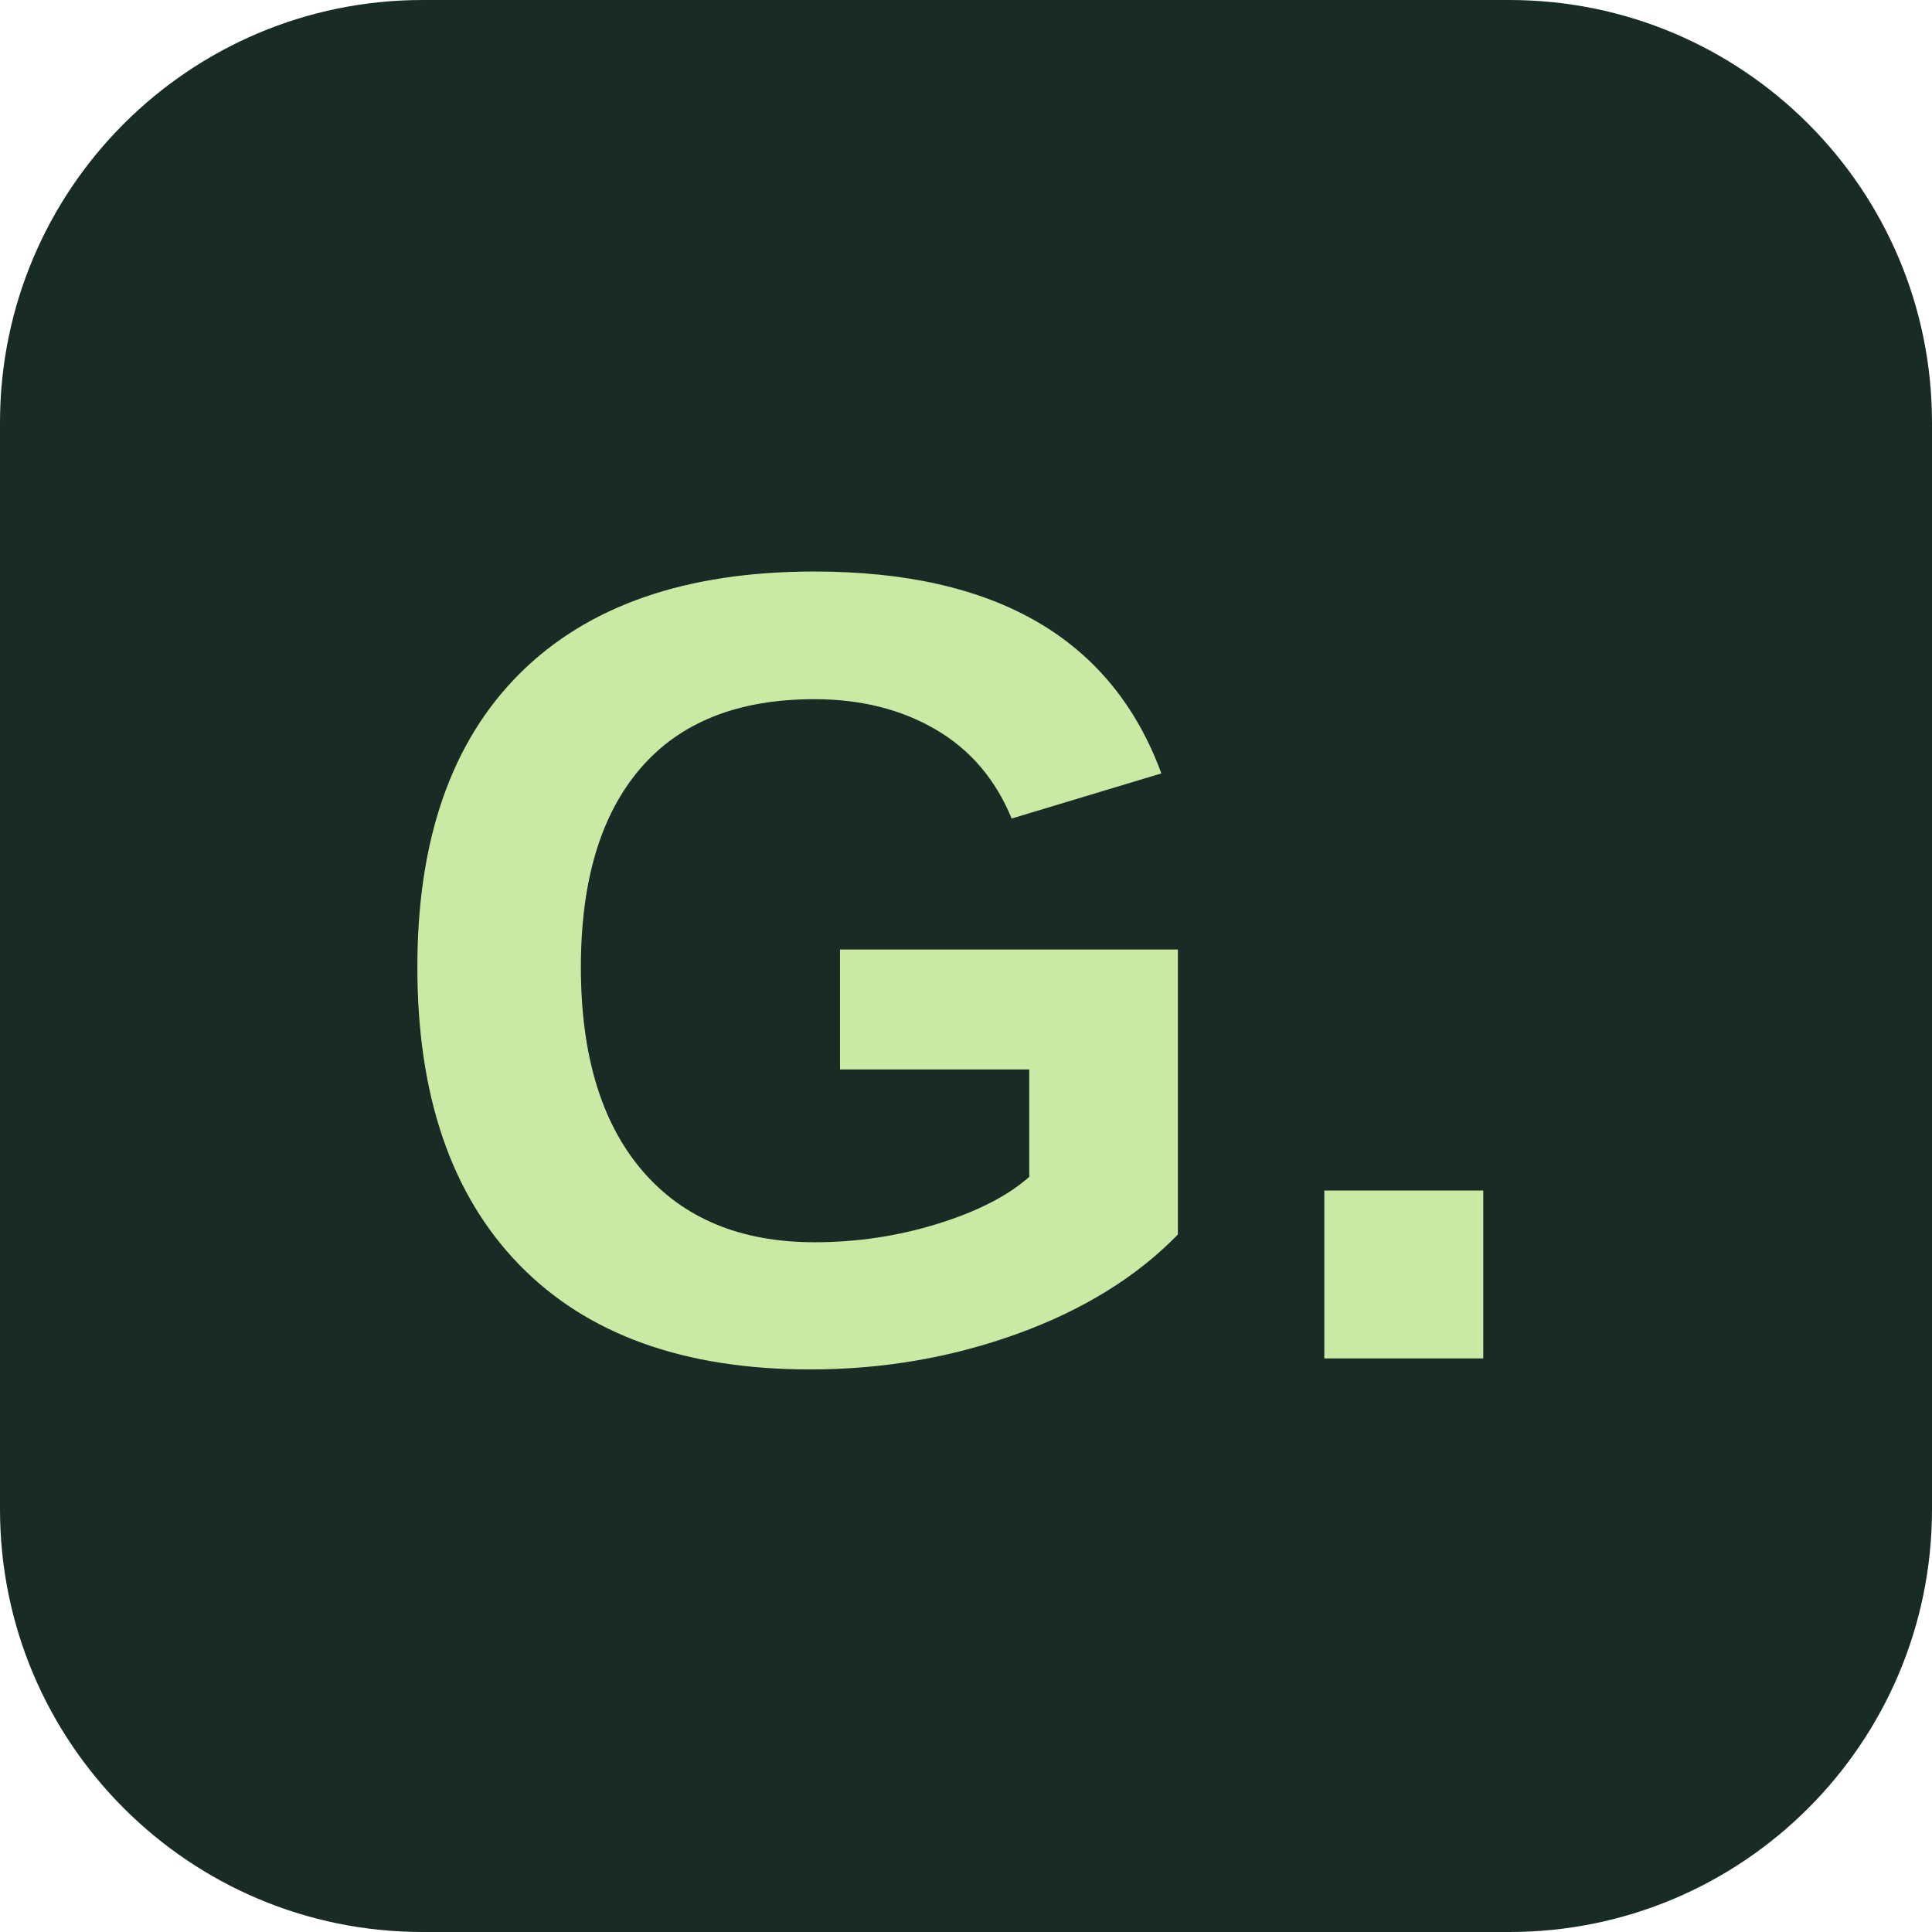
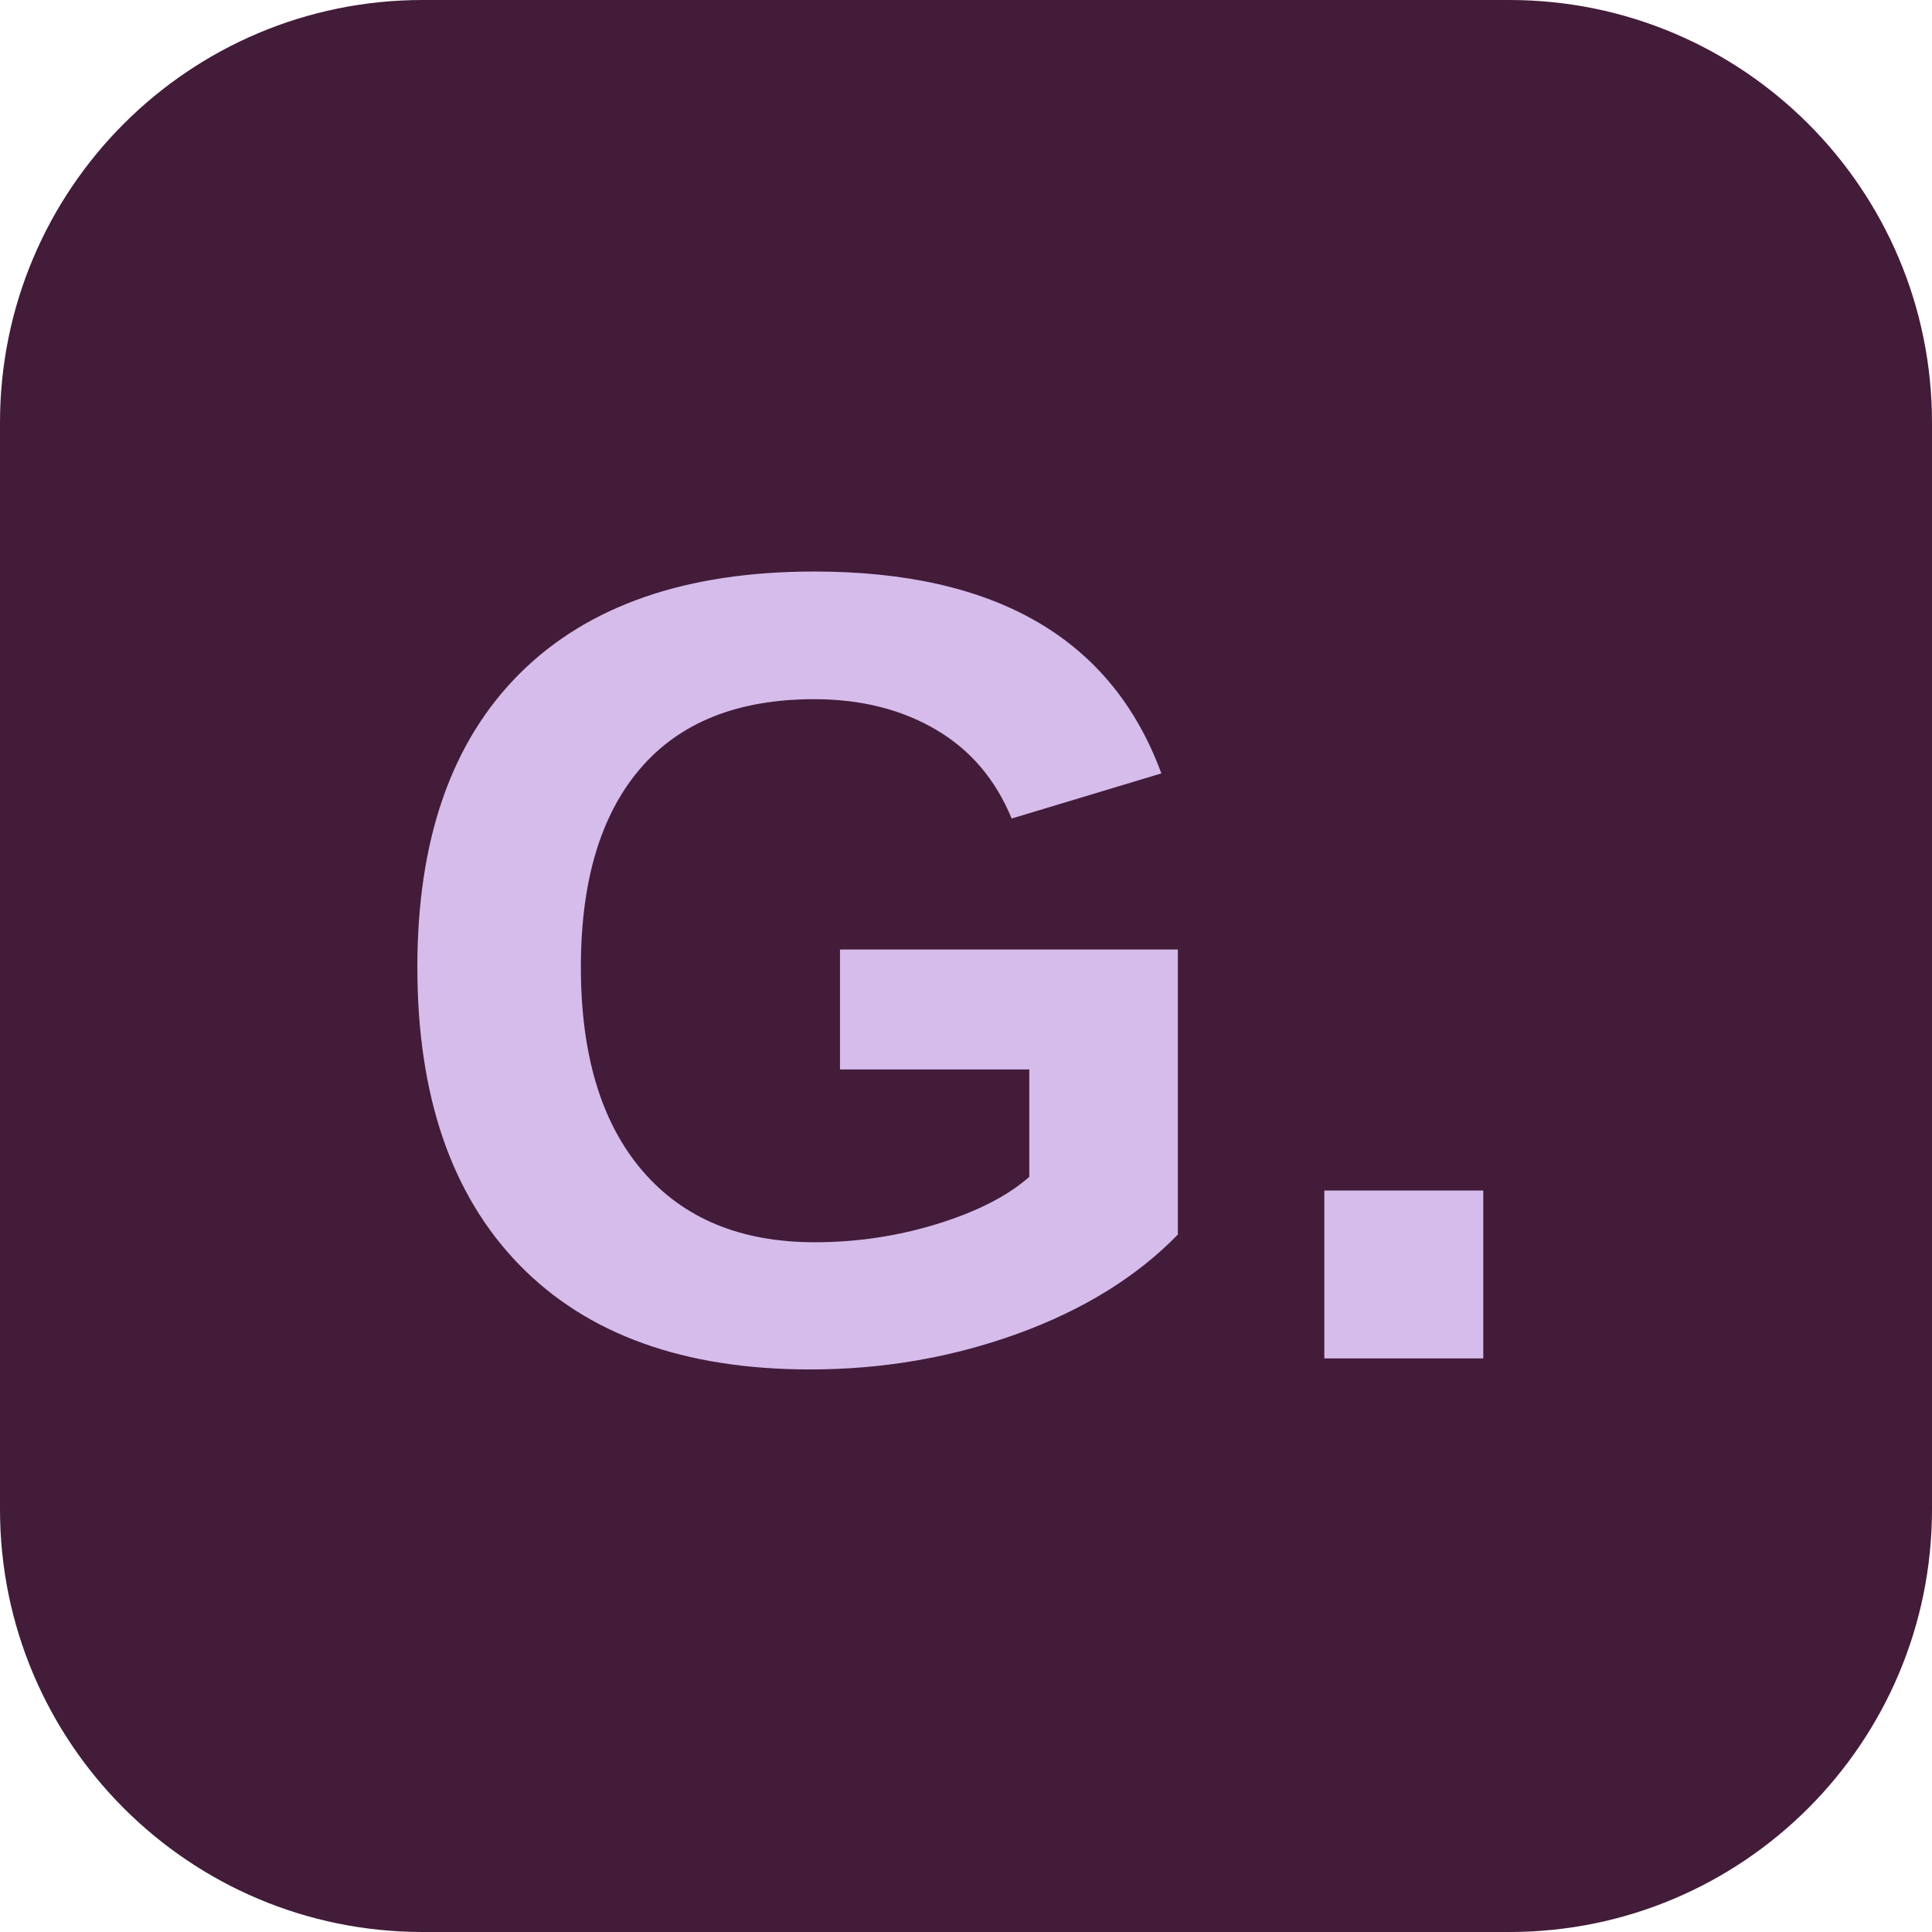
<svg xmlns="http://www.w3.org/2000/svg" viewBox="0 0 192 192">
-   <rect width="192" height="192" rx="42" fill="#182c25" />
-   <text x="96" y="135" text-anchor="middle" font-size="112" font-weight="800" font-family="Arial,sans-serif" fill="#c9e9a5">G.</text>
+   <rect width="192" height="192" rx="42" fill="#421C39" />
+   <text x="96" y="135" text-anchor="middle" font-size="112" font-weight="800" font-family="Arial,sans-serif" fill="#D6BCEB">G.</text>
</svg>
